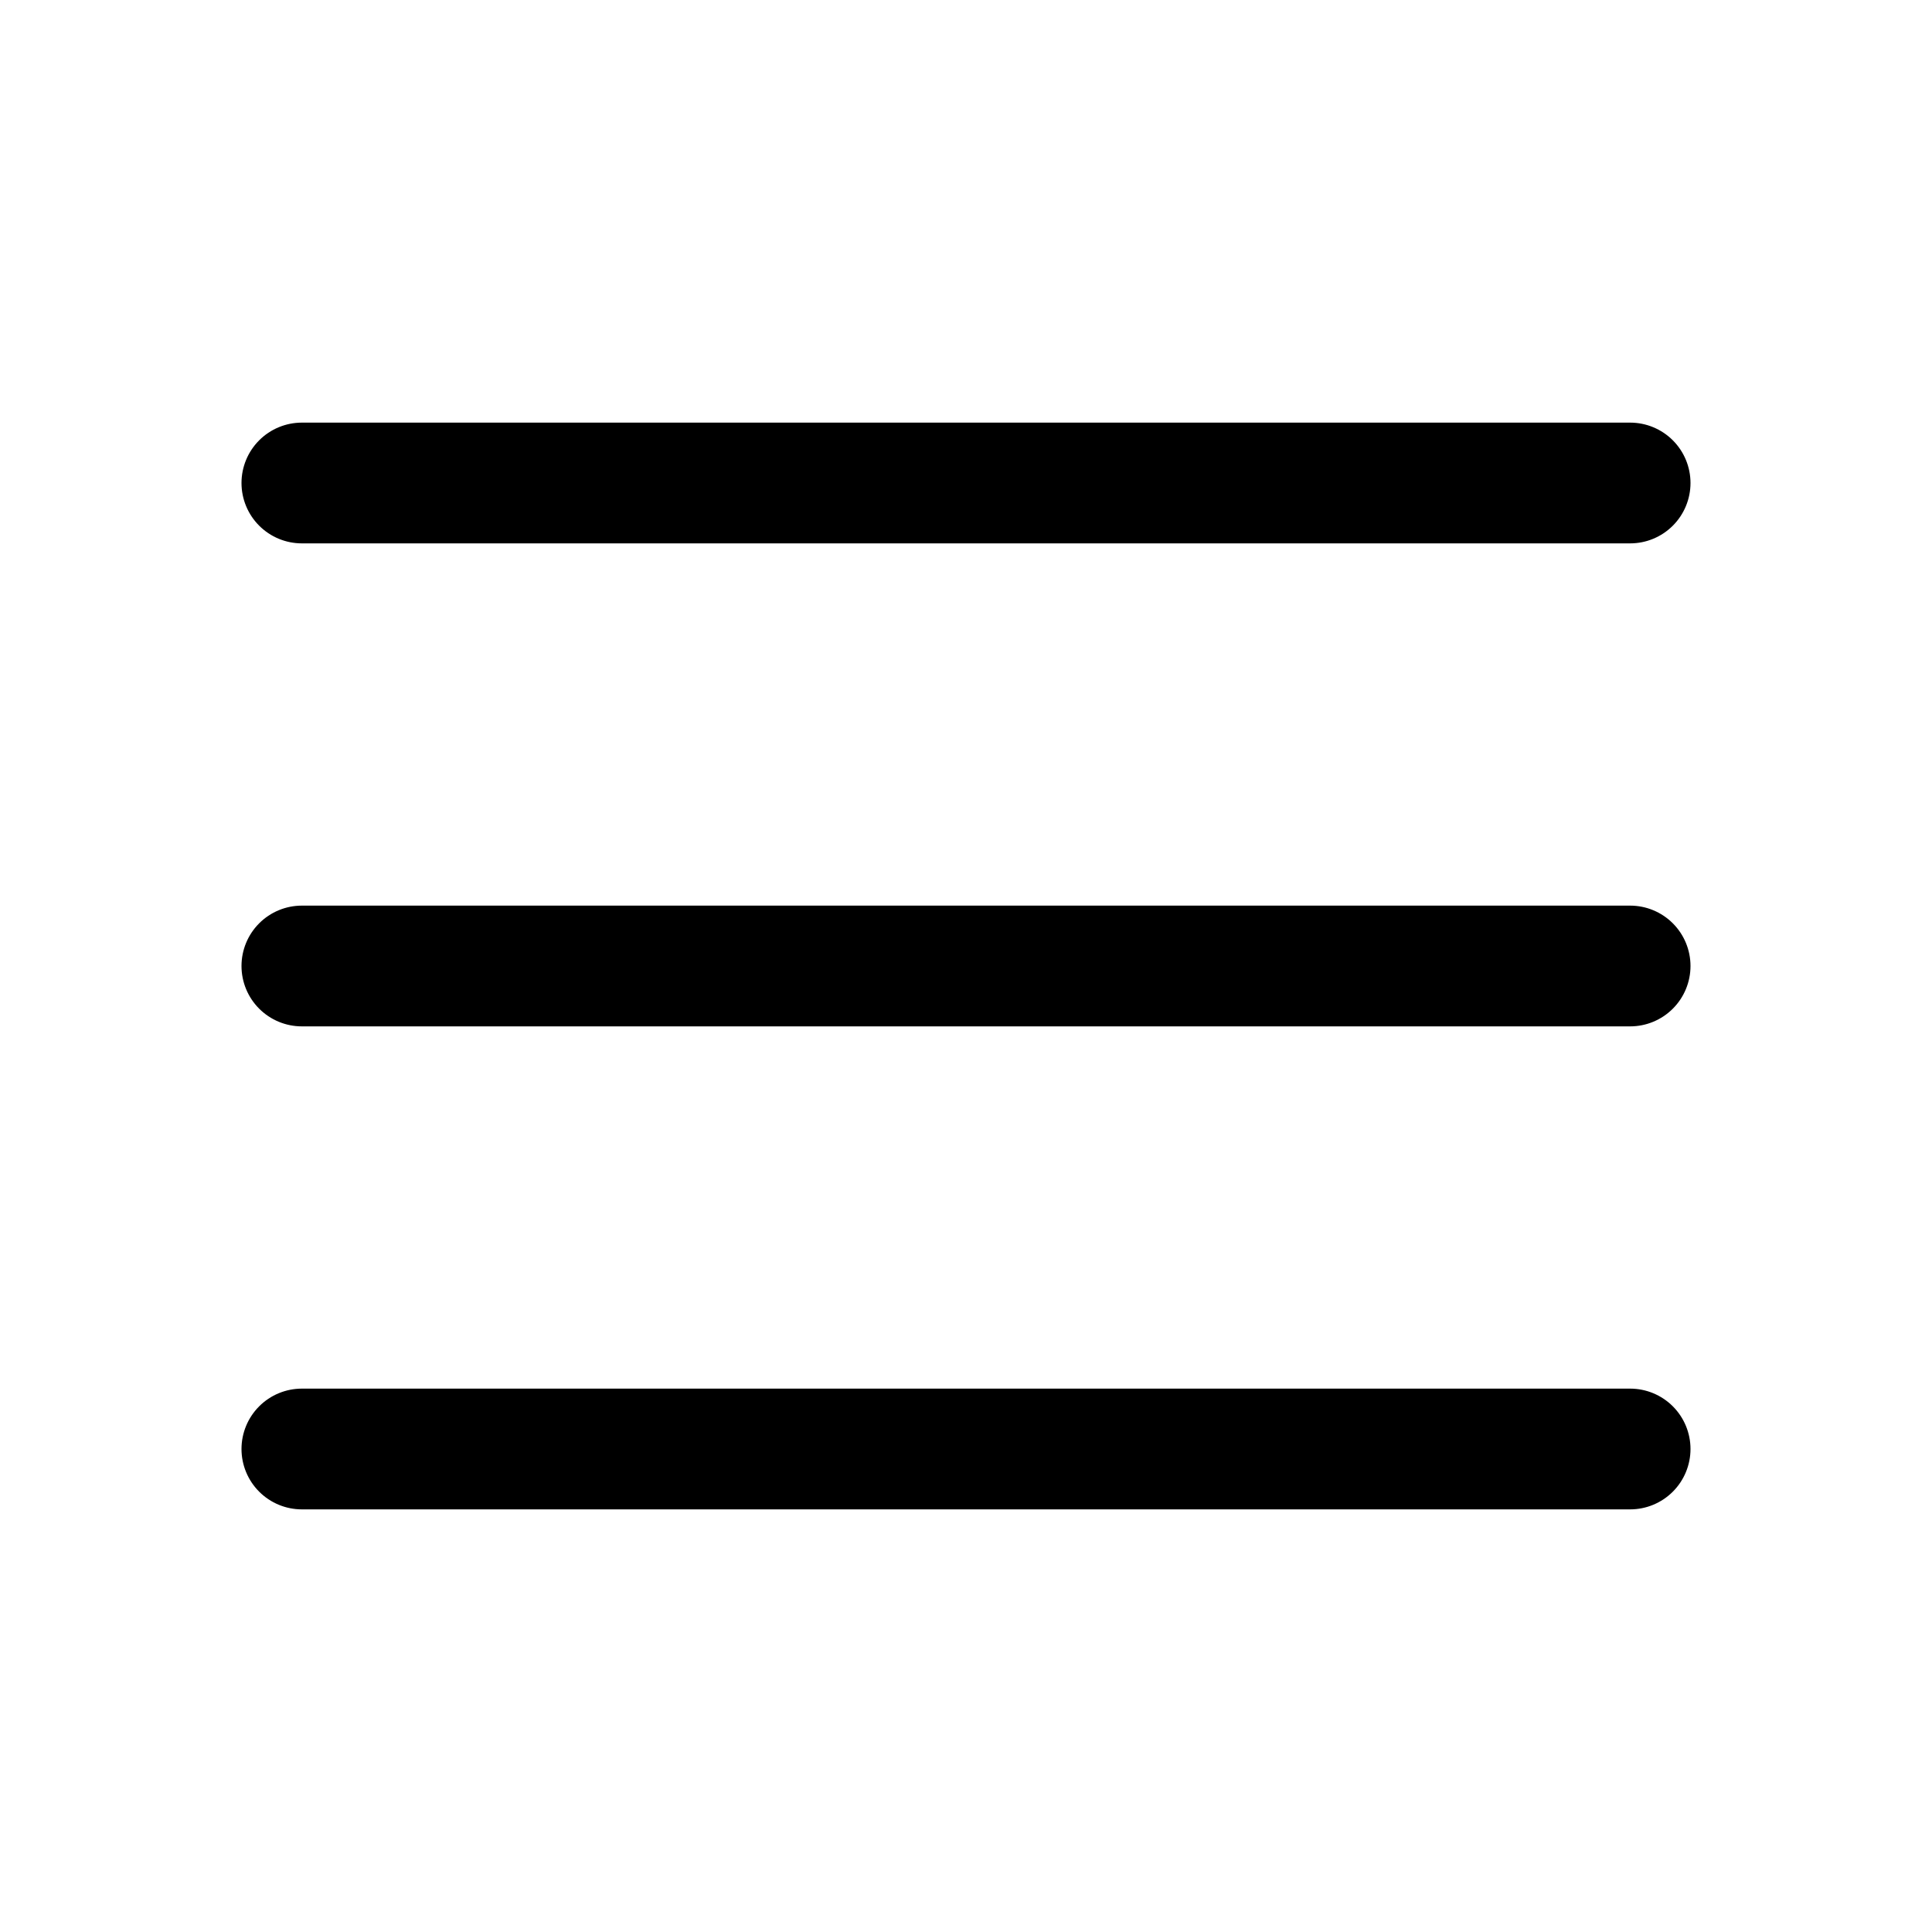
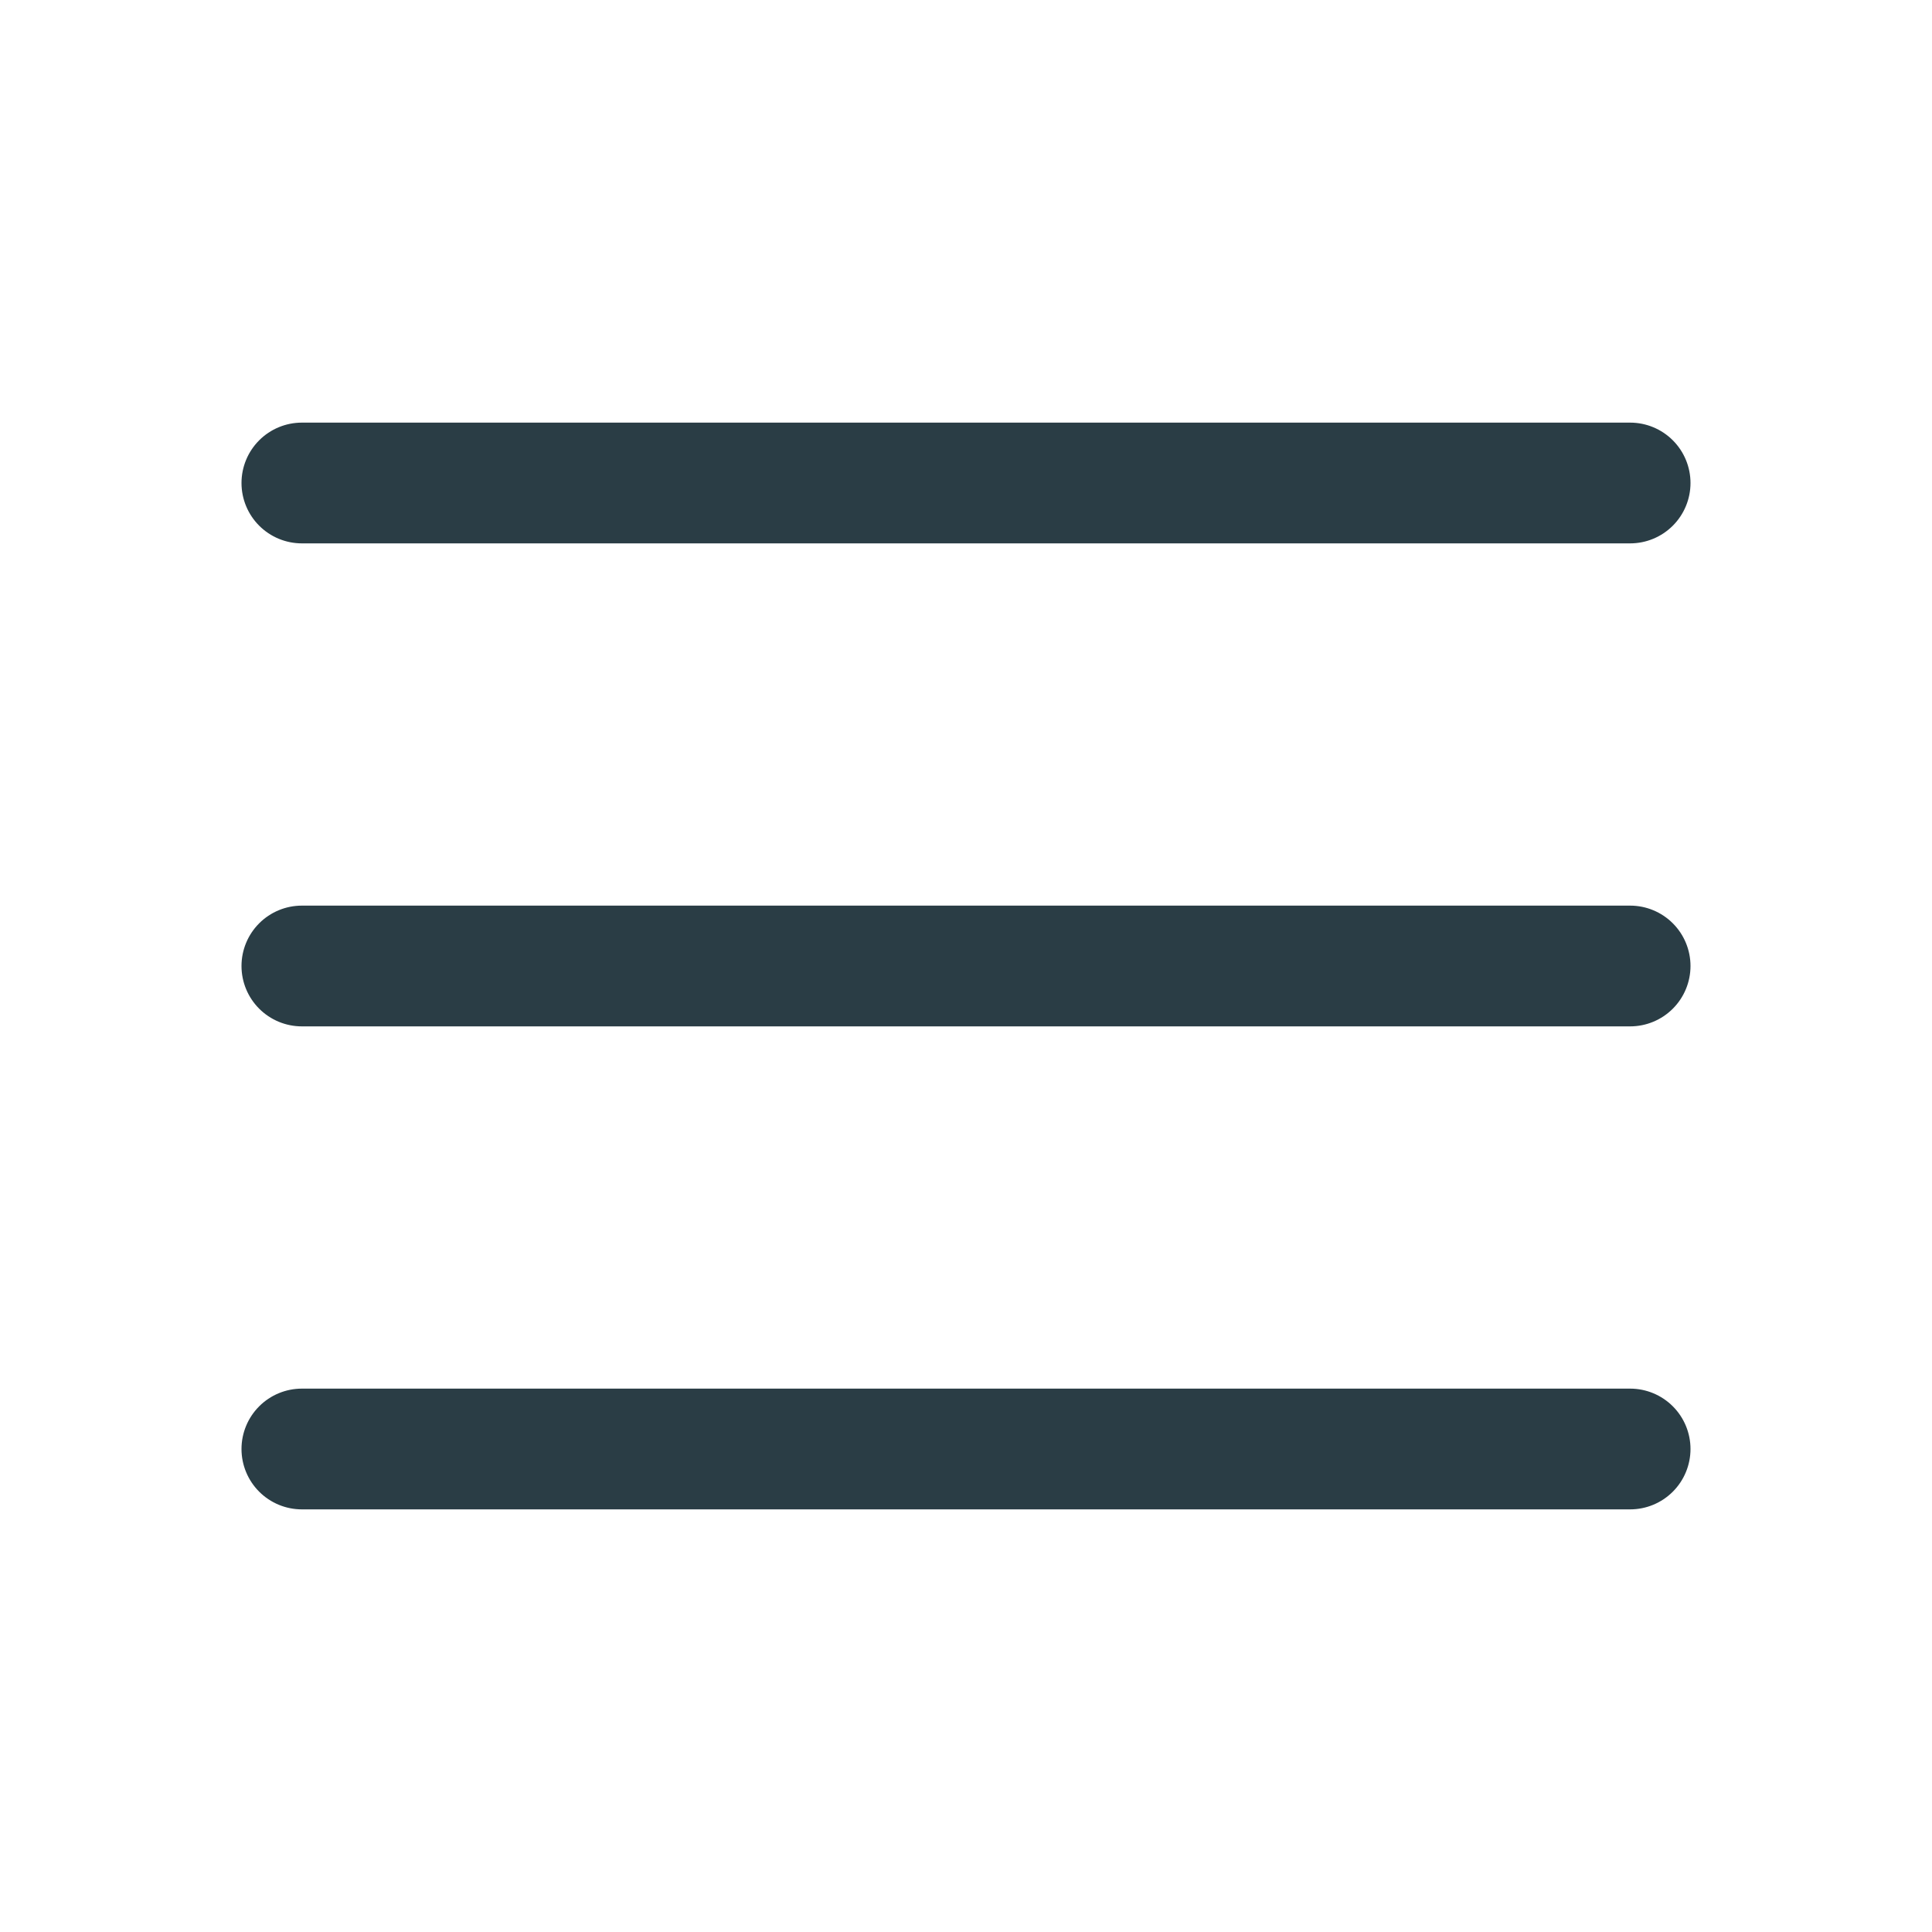
<svg xmlns="http://www.w3.org/2000/svg" width="256" height="256" viewBox="0 0 256 256" fill="none">
-   <path d="M224 128C224 130.122 223.157 132.157 221.657 133.657C220.157 135.157 218.122 136 216 136H40C37.878 136 35.843 135.157 34.343 133.657C32.843 132.157 32 130.122 32 128C32 125.878 32.843 123.843 34.343 122.343C35.843 120.843 37.878 120 40 120H216C218.122 120 220.157 120.843 221.657 122.343C223.157 123.843 224 125.878 224 128ZM40 72H216C218.122 72 220.157 71.157 221.657 69.657C223.157 68.157 224 66.122 224 64C224 61.878 223.157 59.843 221.657 58.343C220.157 56.843 218.122 56 216 56H40C37.878 56 35.843 56.843 34.343 58.343C32.843 59.843 32 61.878 32 64C32 66.122 32.843 68.157 34.343 69.657C35.843 71.157 37.878 72 40 72ZM216 184H40C37.878 184 35.843 184.843 34.343 186.343C32.843 187.843 32 189.878 32 192C32 194.122 32.843 196.157 34.343 197.657C35.843 199.157 37.878 200 40 200H216C218.122 200 220.157 199.157 221.657 197.657C223.157 196.157 224 194.122 224 192C224 189.878 223.157 187.843 221.657 186.343C220.157 184.843 218.122 184 216 184Z" fill="black" />
+   <path d="M224 128C224 130.122 223.157 132.157 221.657 133.657C220.157 135.157 218.122 136 216 136H40C37.878 136 35.843 135.157 34.343 133.657C32.843 132.157 32 130.122 32 128C32 125.878 32.843 123.843 34.343 122.343C35.843 120.843 37.878 120 40 120H216C218.122 120 220.157 120.843 221.657 122.343C223.157 123.843 224 125.878 224 128ZM40 72H216C218.122 72 220.157 71.157 221.657 69.657C223.157 68.157 224 66.122 224 64C224 61.878 223.157 59.843 221.657 58.343C220.157 56.843 218.122 56 216 56H40C37.878 56 35.843 56.843 34.343 58.343C32.843 59.843 32 61.878 32 64C32 66.122 32.843 68.157 34.343 69.657C35.843 71.157 37.878 72 40 72ZM216 184H40C37.878 184 35.843 184.843 34.343 186.343C32.843 187.843 32 189.878 32 192C32 194.122 32.843 196.157 34.343 197.657C35.843 199.157 37.878 200 40 200H216C218.122 200 220.157 199.157 221.657 197.657C223.157 196.157 224 194.122 224 192C224 189.878 223.157 187.843 221.657 186.343C220.157 184.843 218.122 184 216 184Z" fill="#2A3D45" />
</svg>
